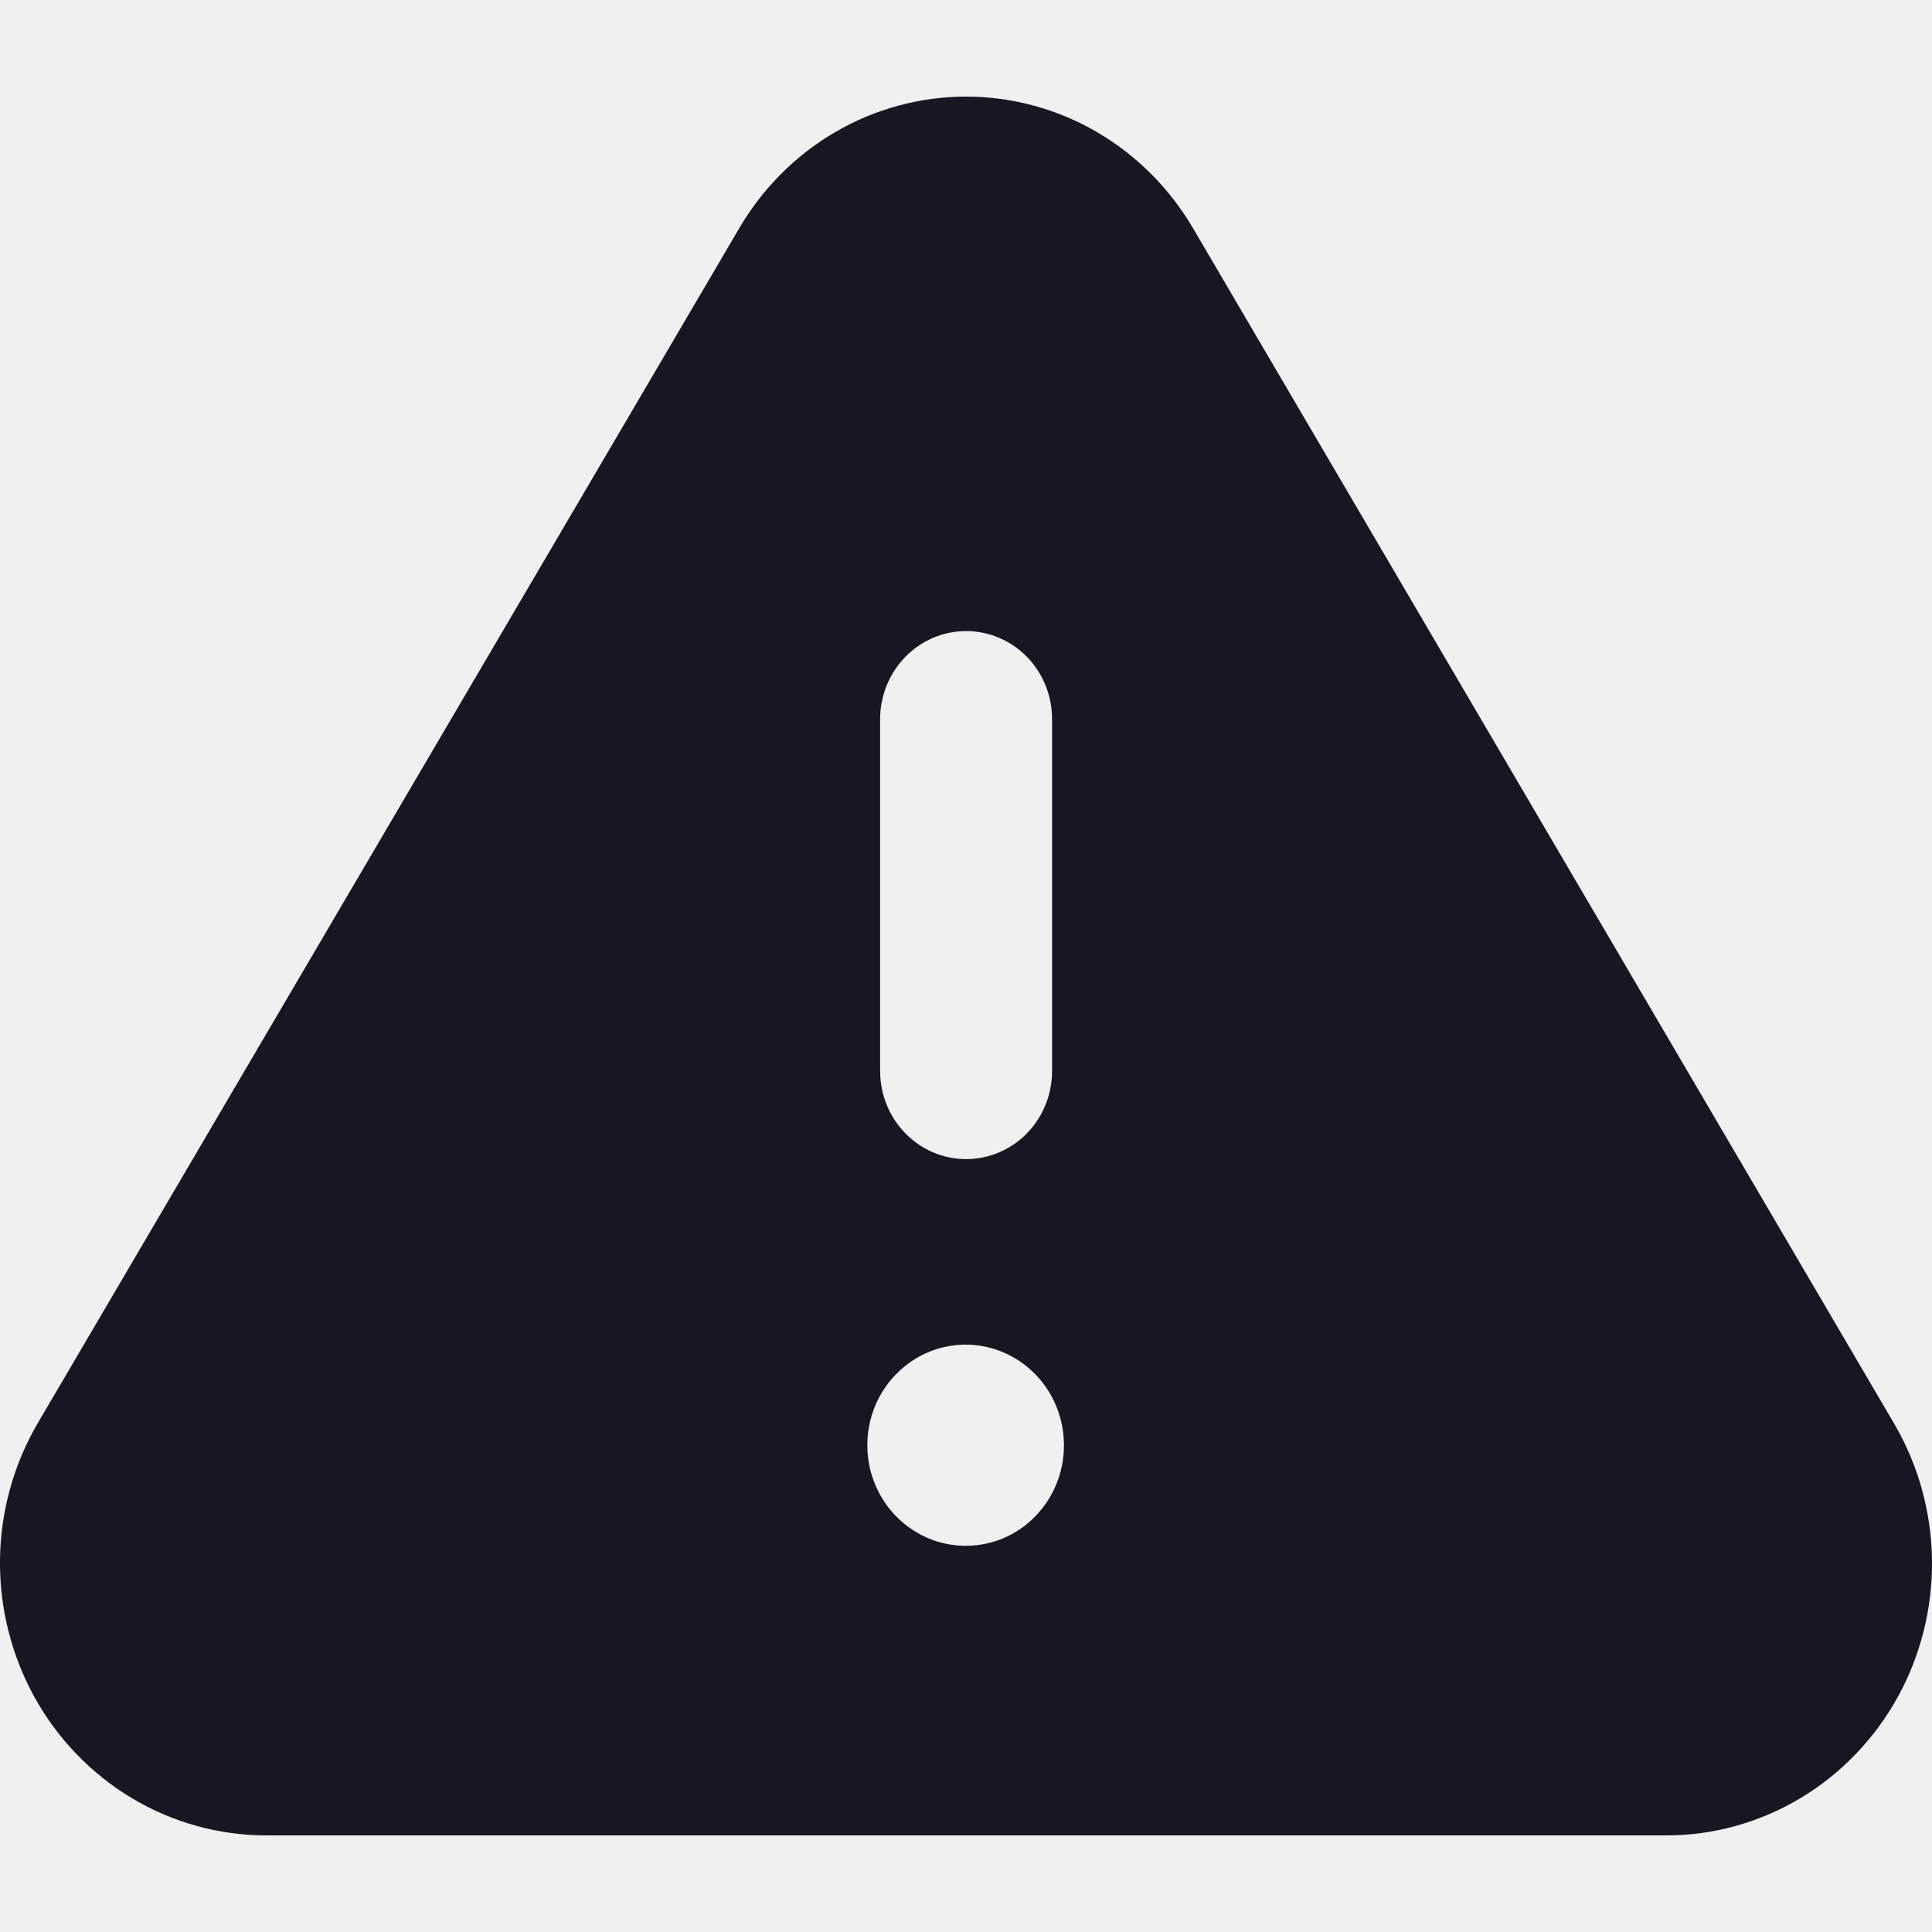
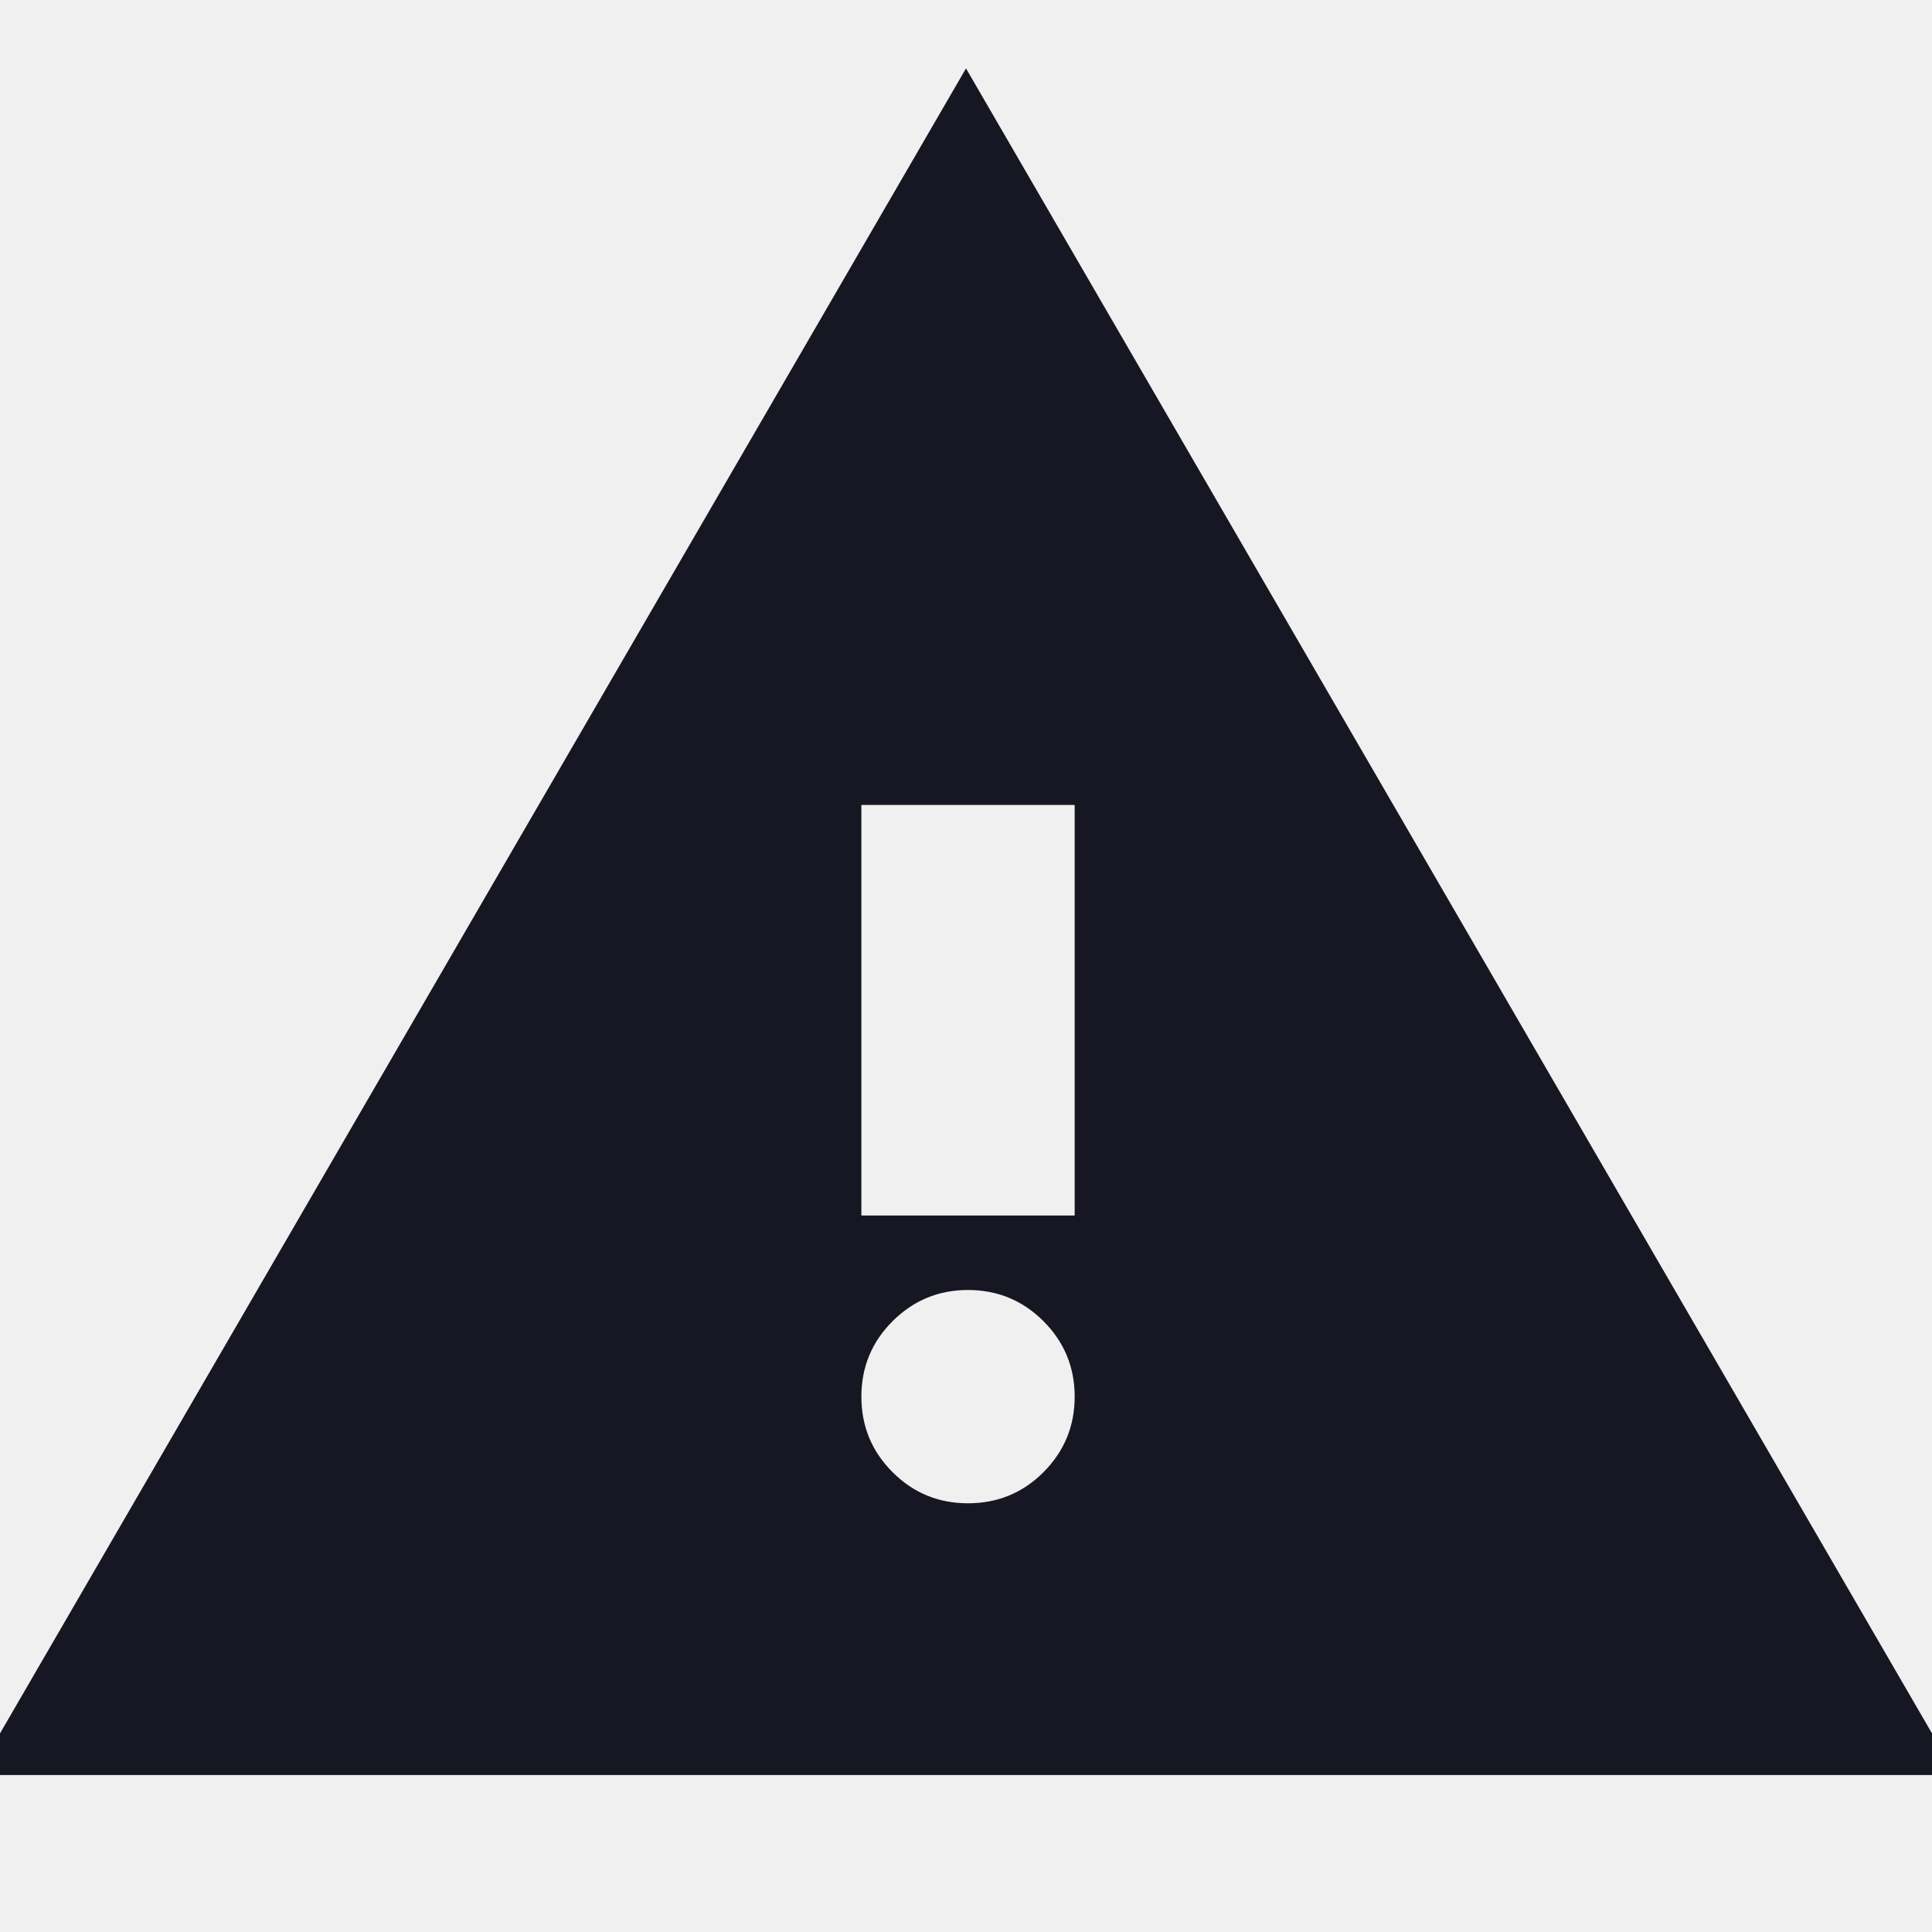
<svg xmlns="http://www.w3.org/2000/svg" width="20" height="20" viewBox="0 0 20 20" fill="none">
-   <path d="M19.611 14.742L12.357 2.374C12.114 1.956 11.77 1.609 11.357 1.368C10.944 1.127 10.476 1 10.001 1C9.526 1 9.058 1.127 8.645 1.368C8.232 1.609 7.888 1.956 7.646 2.374L0.391 14.732C0.141 15.159 0.006 15.647 0 16.145C-0.006 16.644 0.118 17.135 0.357 17.569C0.597 18.002 0.945 18.363 1.366 18.615C1.786 18.866 2.264 18.999 2.751 19H17.251C17.737 19 18.214 18.867 18.634 18.617C19.054 18.366 19.402 18.006 19.642 17.574C19.882 17.141 20.005 16.651 20 16.154C19.994 15.656 19.86 15.169 19.611 14.742ZM9.111 7.444C9.111 7.203 9.205 6.971 9.372 6.8C9.539 6.629 9.765 6.533 10.001 6.533C10.237 6.533 10.464 6.629 10.631 6.8C10.798 6.971 10.891 7.203 10.891 7.444V11.088C10.891 11.329 10.798 11.561 10.631 11.732C10.464 11.903 10.237 11.999 10.001 11.999C9.765 11.999 9.539 11.903 9.372 11.732C9.205 11.561 9.111 11.329 9.111 11.088V7.444ZM9.996 16.002C9.795 16.002 9.598 15.941 9.431 15.826C9.263 15.712 9.133 15.549 9.056 15.359C8.979 15.169 8.959 14.96 8.998 14.758C9.037 14.556 9.134 14.37 9.277 14.225C9.419 14.079 9.6 13.98 9.797 13.94C9.995 13.899 10.199 13.92 10.385 13.999C10.571 14.078 10.73 14.211 10.842 14.382C10.954 14.553 11.014 14.755 11.014 14.961C11.014 15.098 10.988 15.233 10.937 15.36C10.886 15.486 10.811 15.601 10.716 15.698C10.622 15.795 10.51 15.871 10.386 15.924C10.262 15.976 10.13 16.002 9.996 16.002Z" fill="#171723" />
+   <g clip-path="url(#clip0_20208_3534)">
+     <path d="M-0.25 18.375L10 0.708L20.25 18.375H-0.25ZM10.021 15.562C10.326 15.562 10.587 15.455 10.802 15.24C11.017 15.024 11.125 14.764 11.125 14.458C11.125 14.153 11.017 13.892 10.802 13.677C10.587 13.462 10.326 13.354 10.021 13.354C9.715 13.354 9.455 13.462 9.24 13.677C9.024 13.892 8.917 14.153 8.917 14.458C8.917 14.764 9.024 15.024 9.24 15.24C9.455 15.455 9.715 15.562 10.021 15.562ZM8.917 12.583H11.125V8.333H8.917V12.583Z" fill="#171723" />
+   </g>
+   <defs>
+     <clipPath id="clip0_20208_3534">
+       <rect width="20" height="20" fill="white" />
+     </clipPath>
+   </defs>
</svg>
